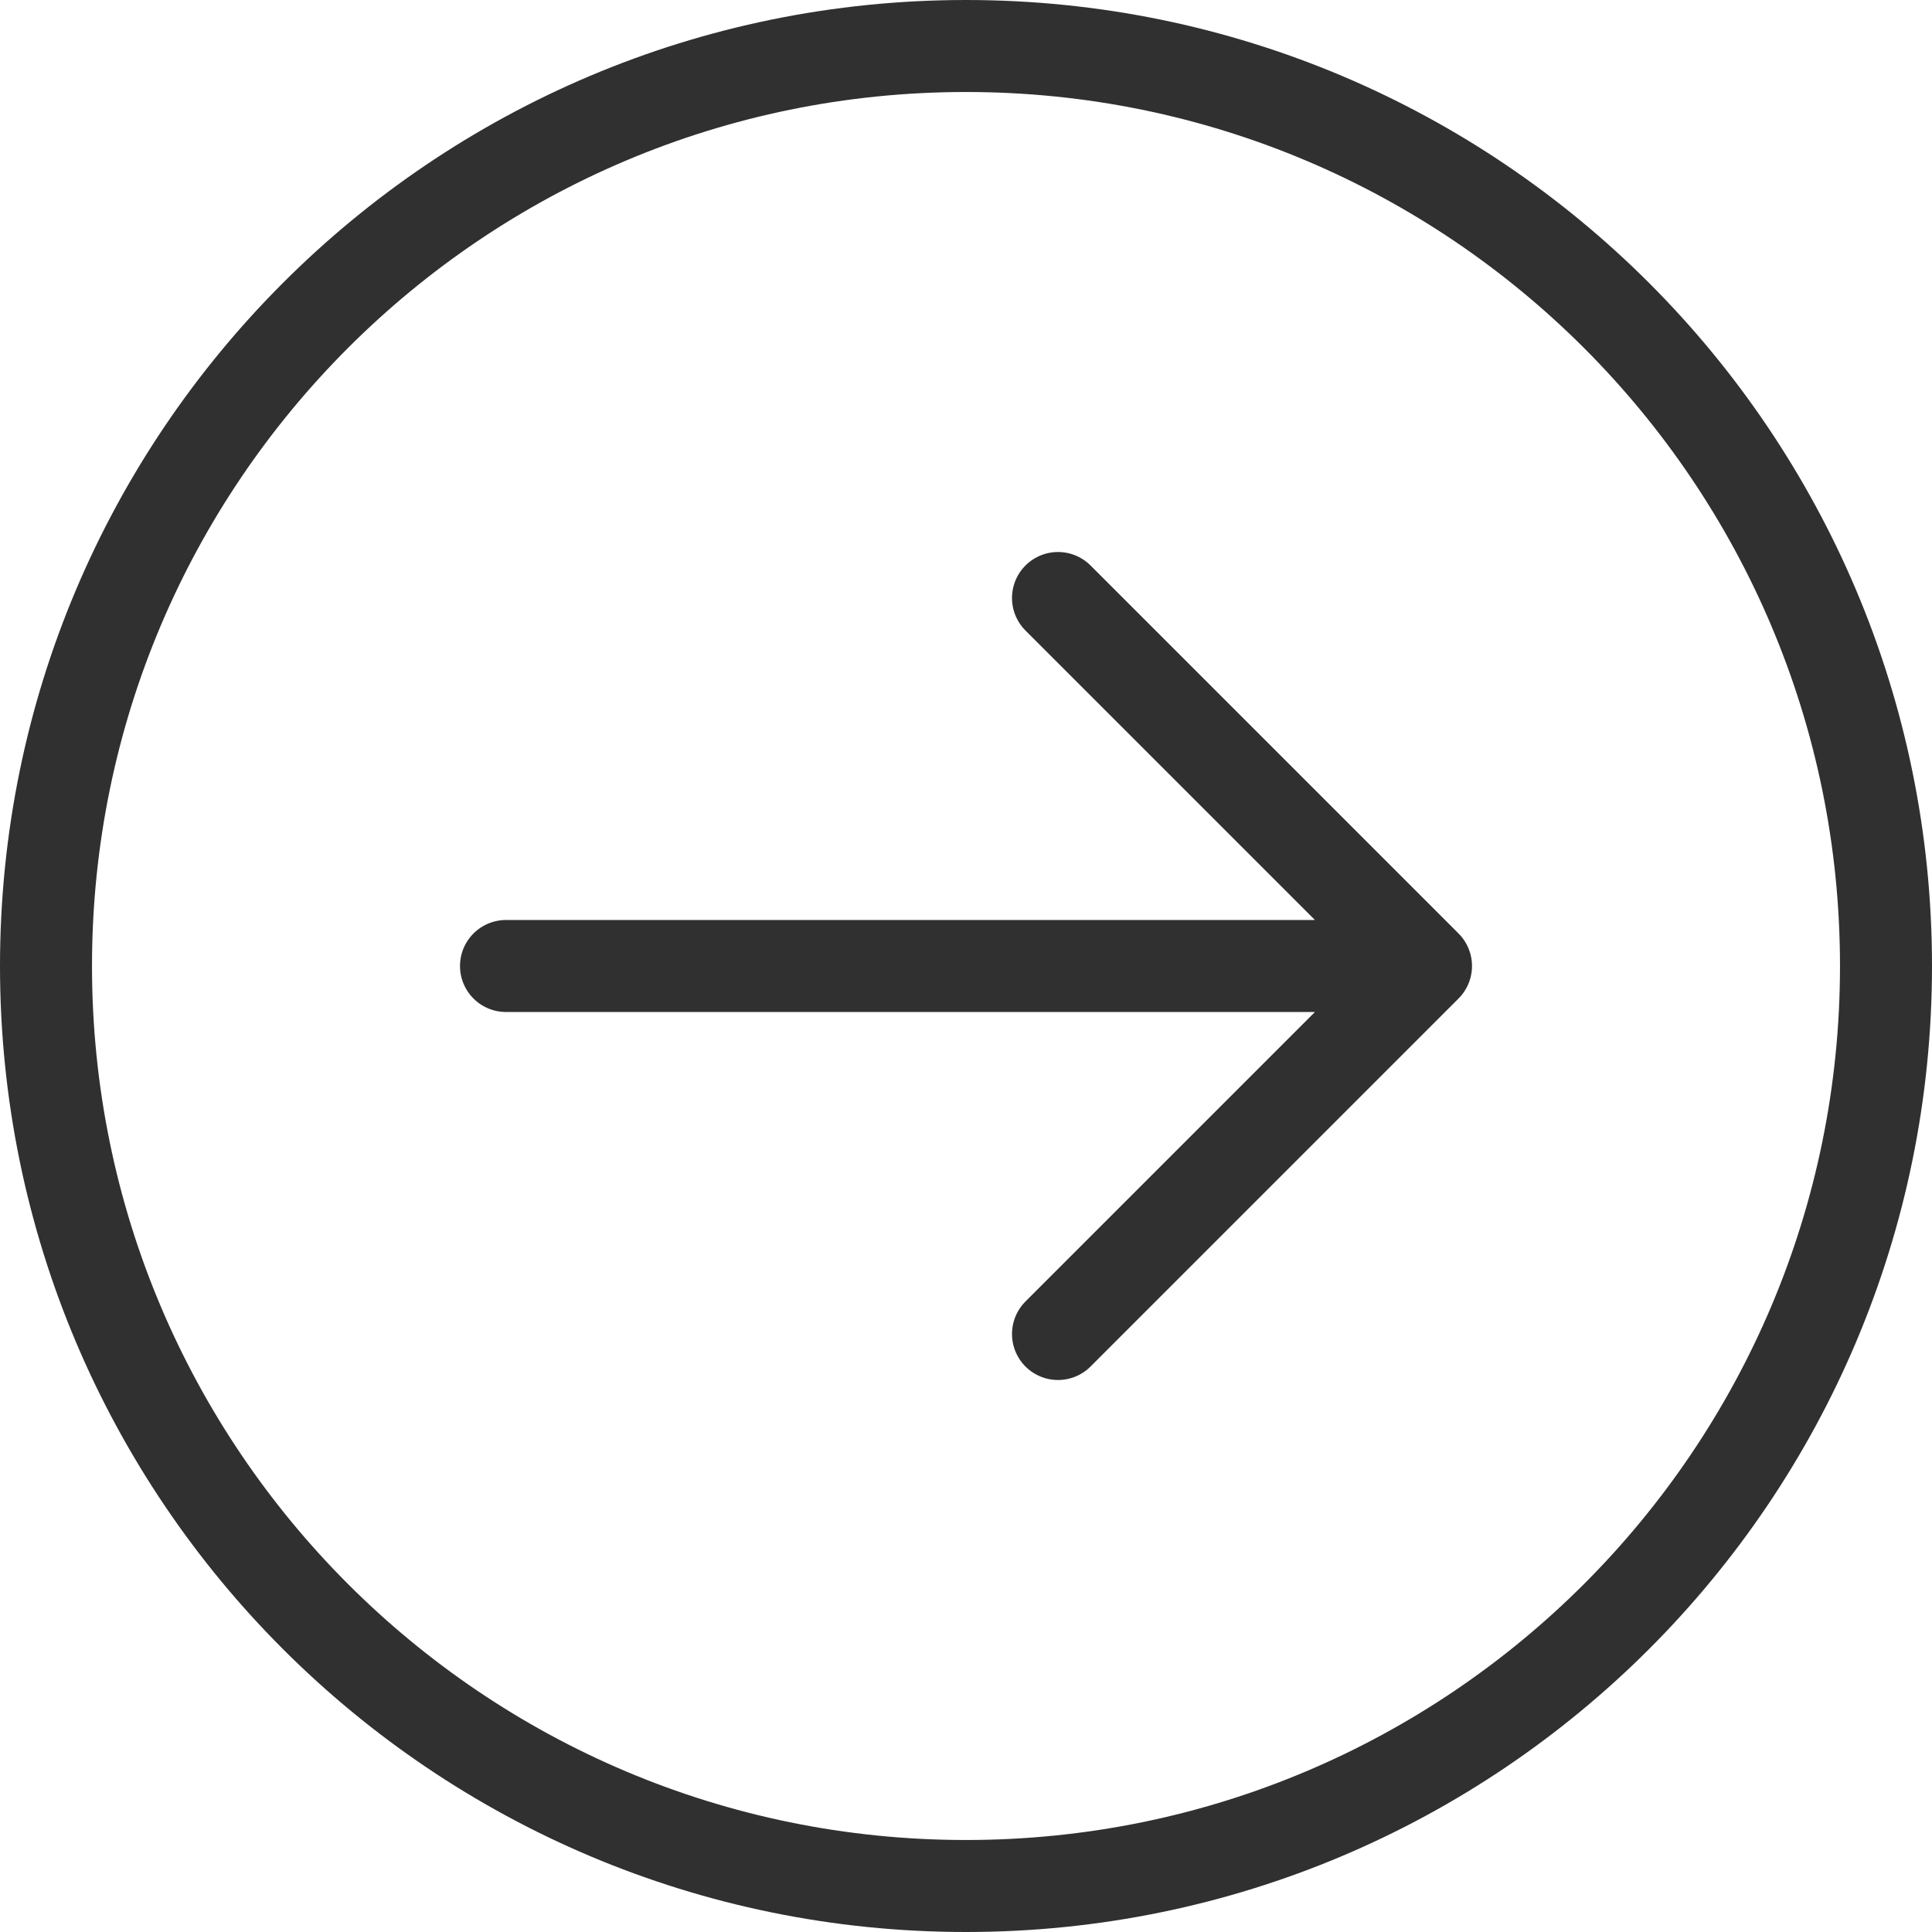
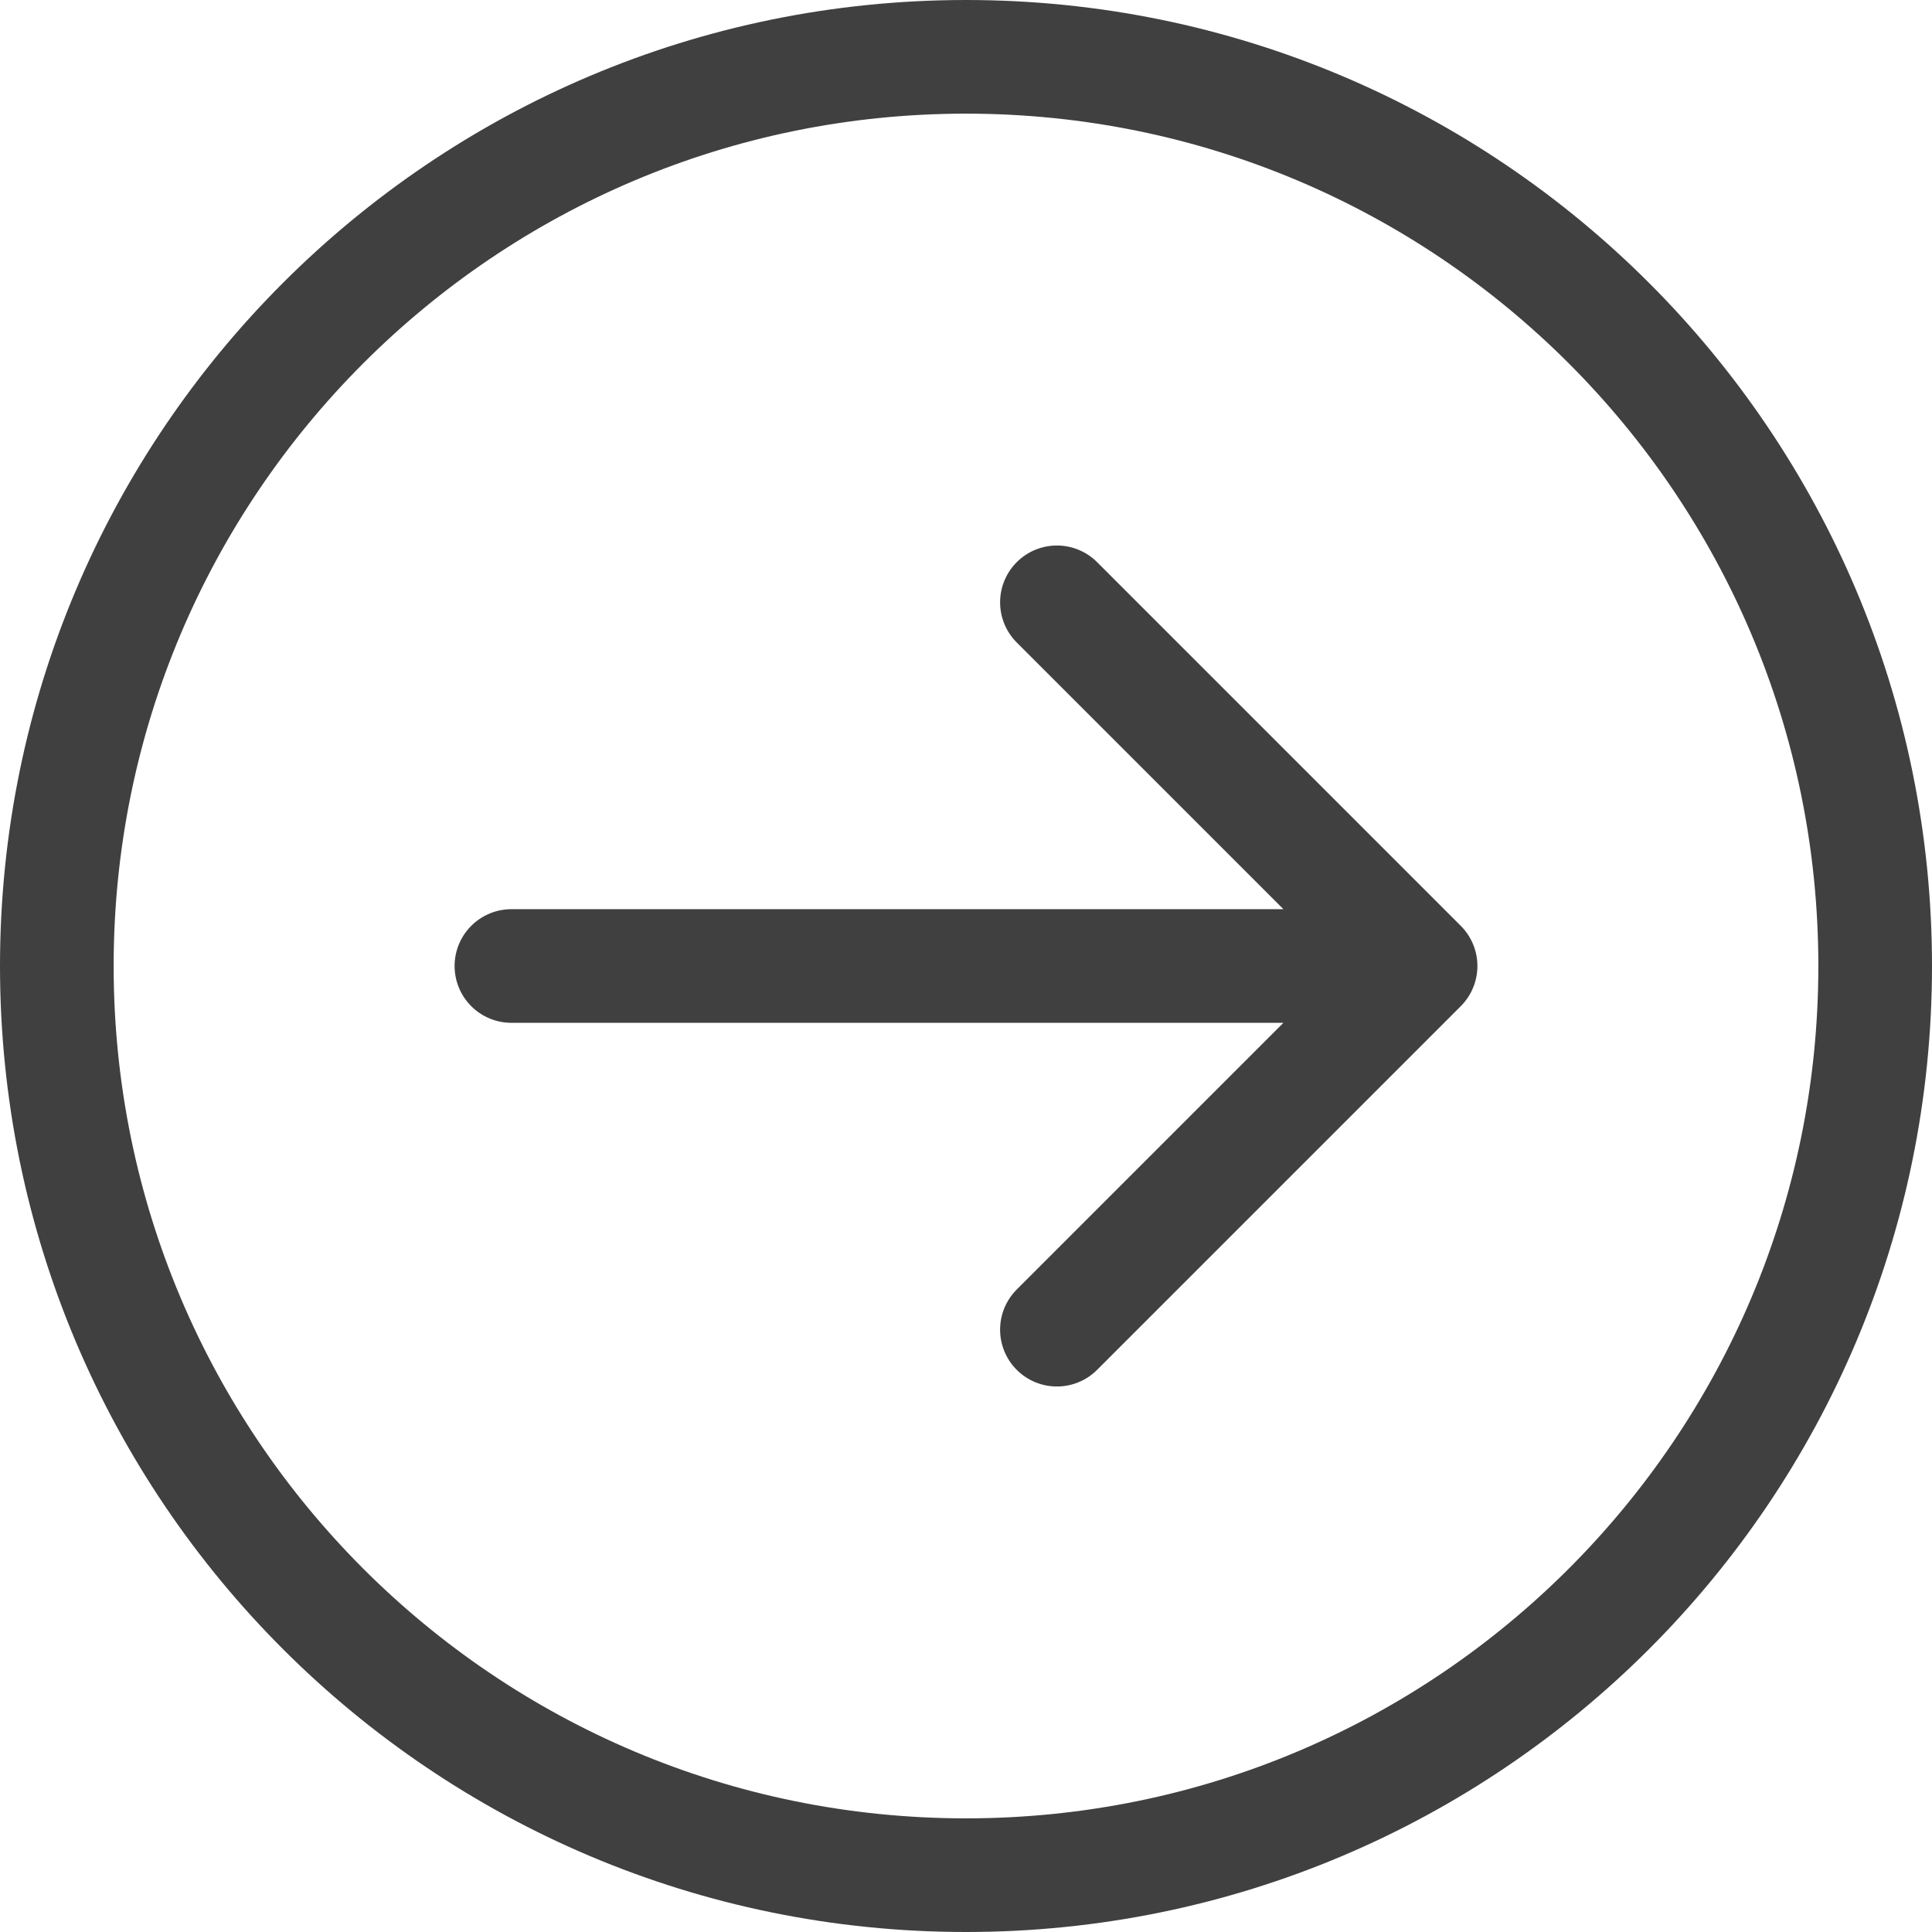
- <svg xmlns="http://www.w3.org/2000/svg" width="42" height="42" viewBox="0 0 42 42" fill="none">
-   <path d="M21 41C32.046 41 41 32.046 41 21C41 9.954 32.046 1 21 1C9.954 1 1 9.954 1 21C1 32.046 9.954 41 21 41Z" stroke="#303030" stroke-width="2" stroke-linecap="round" stroke-linejoin="round" />
-   <path d="M31 21H11M31 21L23 13M31 21L23 29" stroke="#303030" stroke-width="2" stroke-linecap="round" stroke-linejoin="round" />
+ <svg xmlns="http://www.w3.org/2000/svg" width="34" height="34" viewBox="0 0 34 34" fill="none">
+   <path d="M17 33C25.837 33 33 25.837 33 17C33 8.163 25.837 1 17 1C8.163 1 1 8.163 1 17C1 25.837 8.163 33 17 33Z" stroke="#404040" stroke-width="2" stroke-linecap="round" stroke-linejoin="round" />
+   <path d="M25 17H9M25 17L18.6 10.6M25 17L18.6 23.4" stroke="#404040" stroke-width="2" stroke-linecap="round" stroke-linejoin="round" />
</svg>
